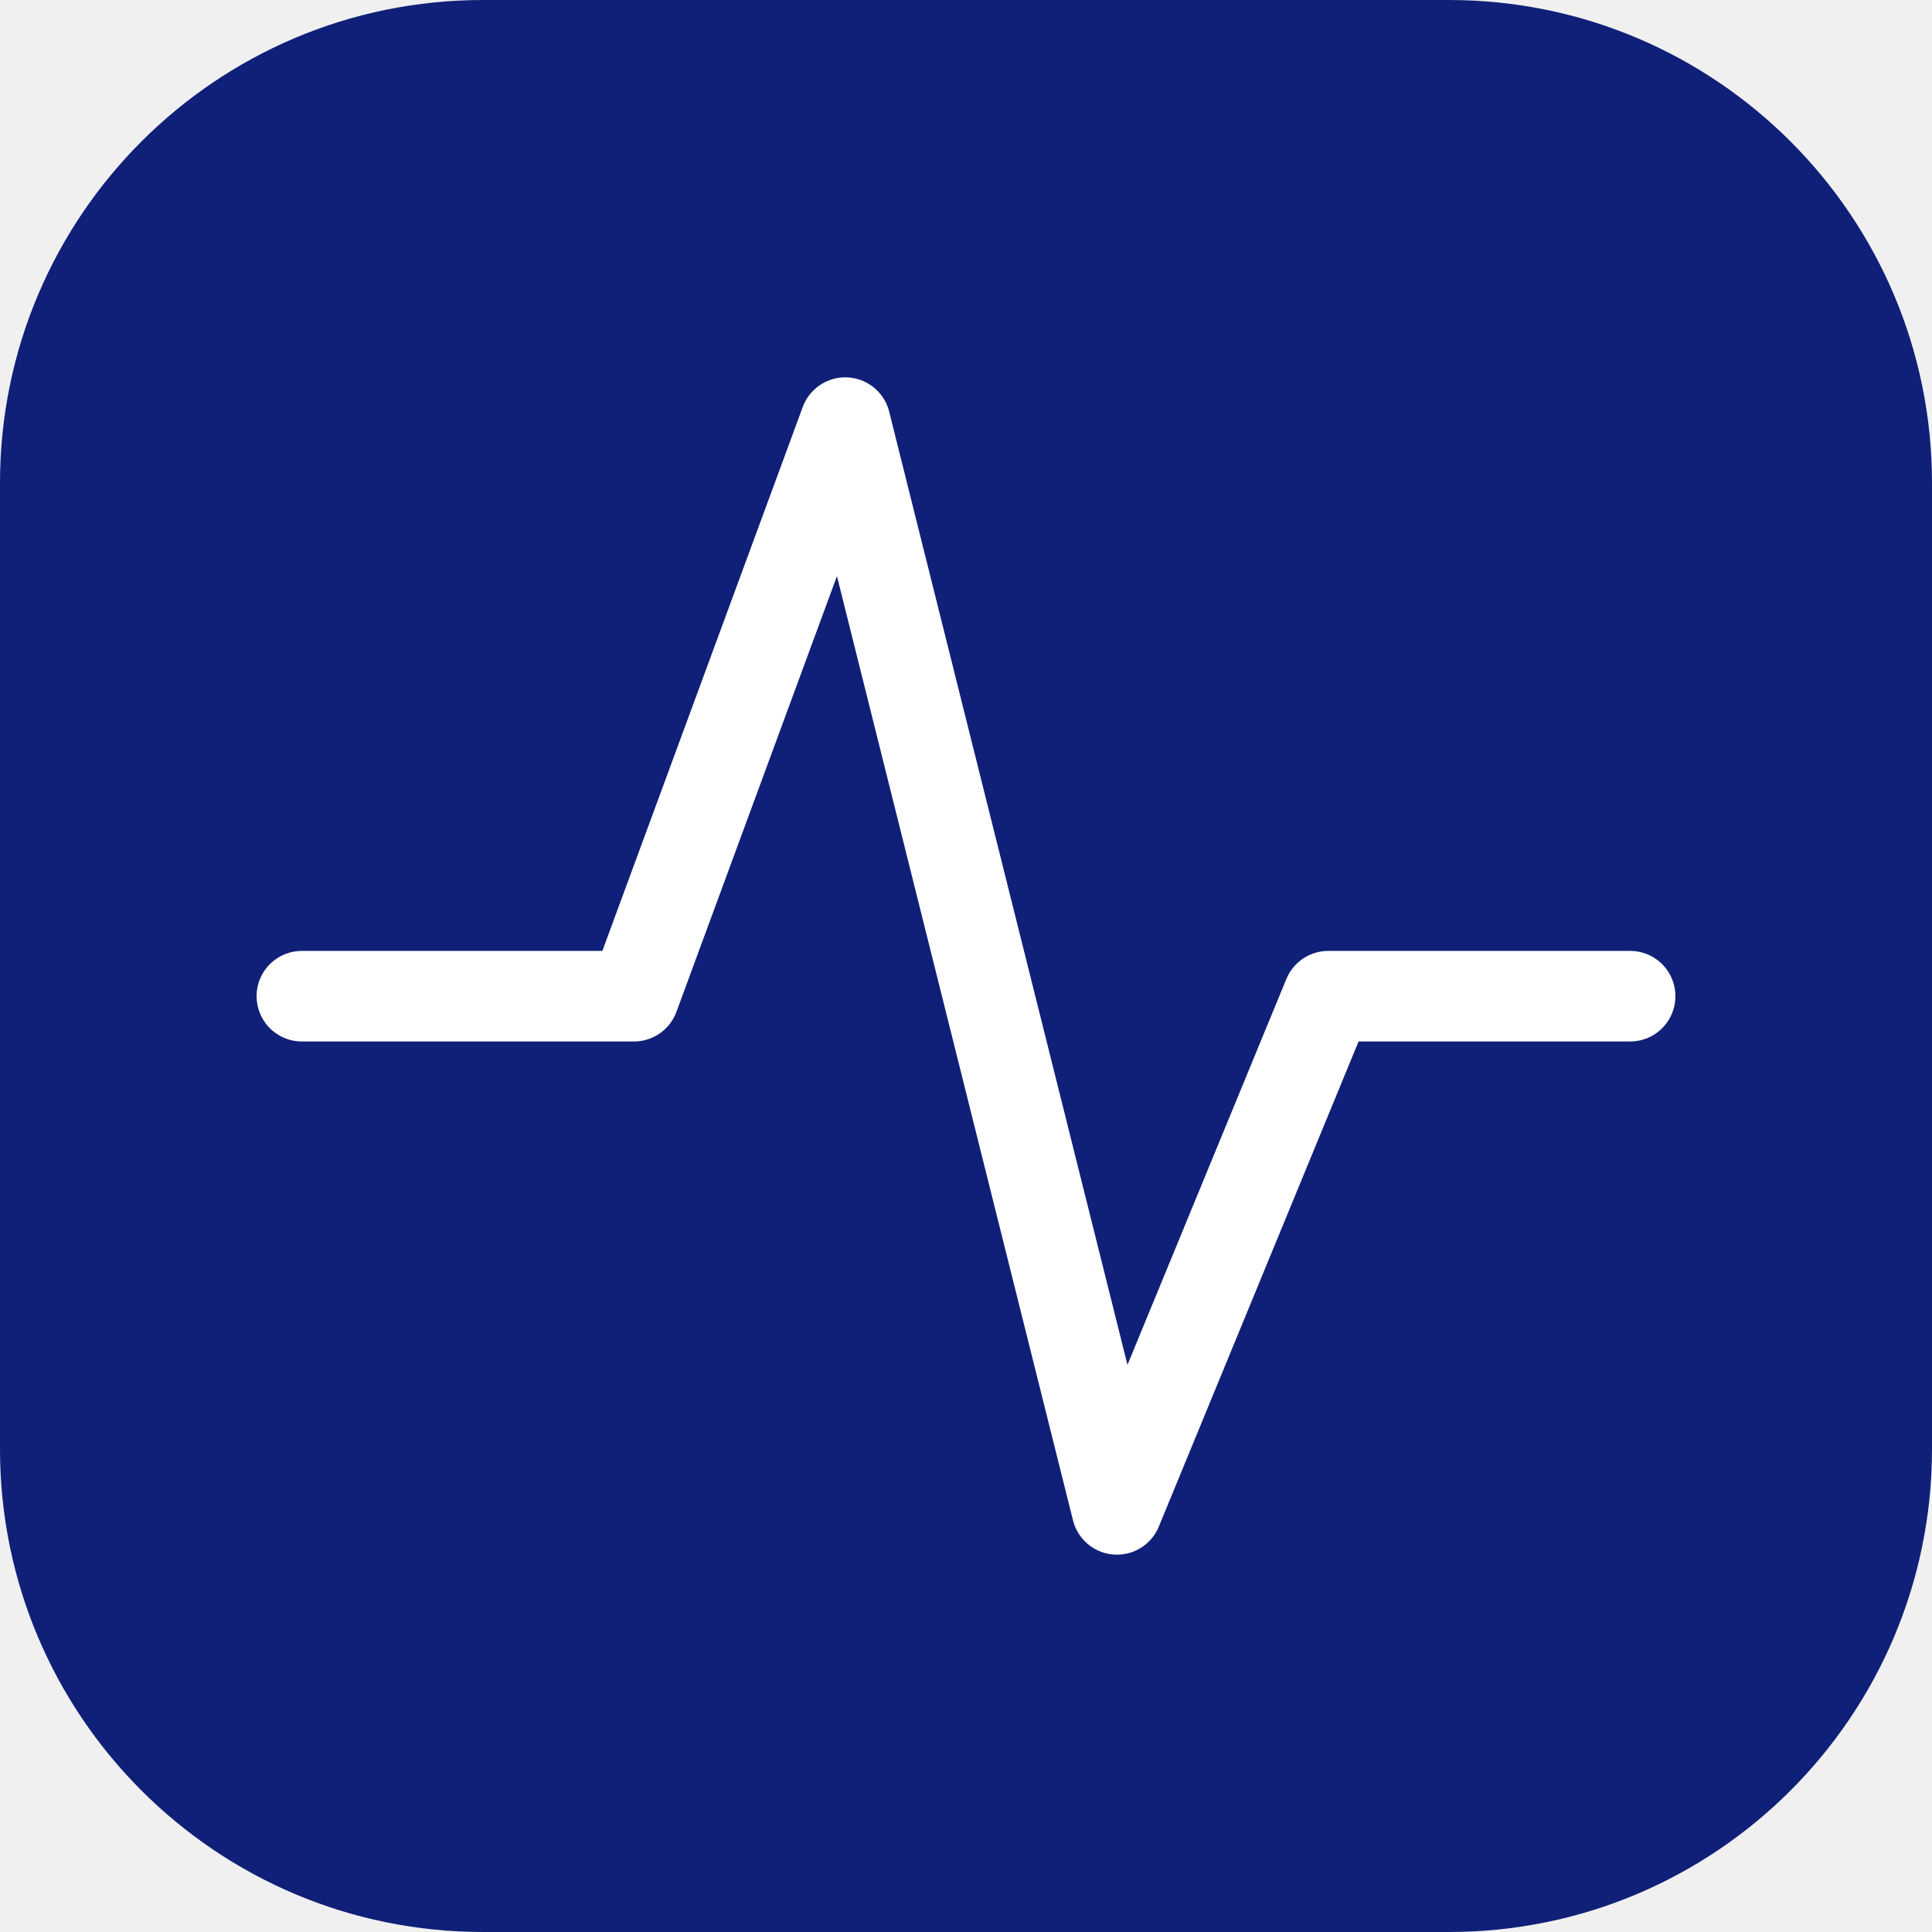
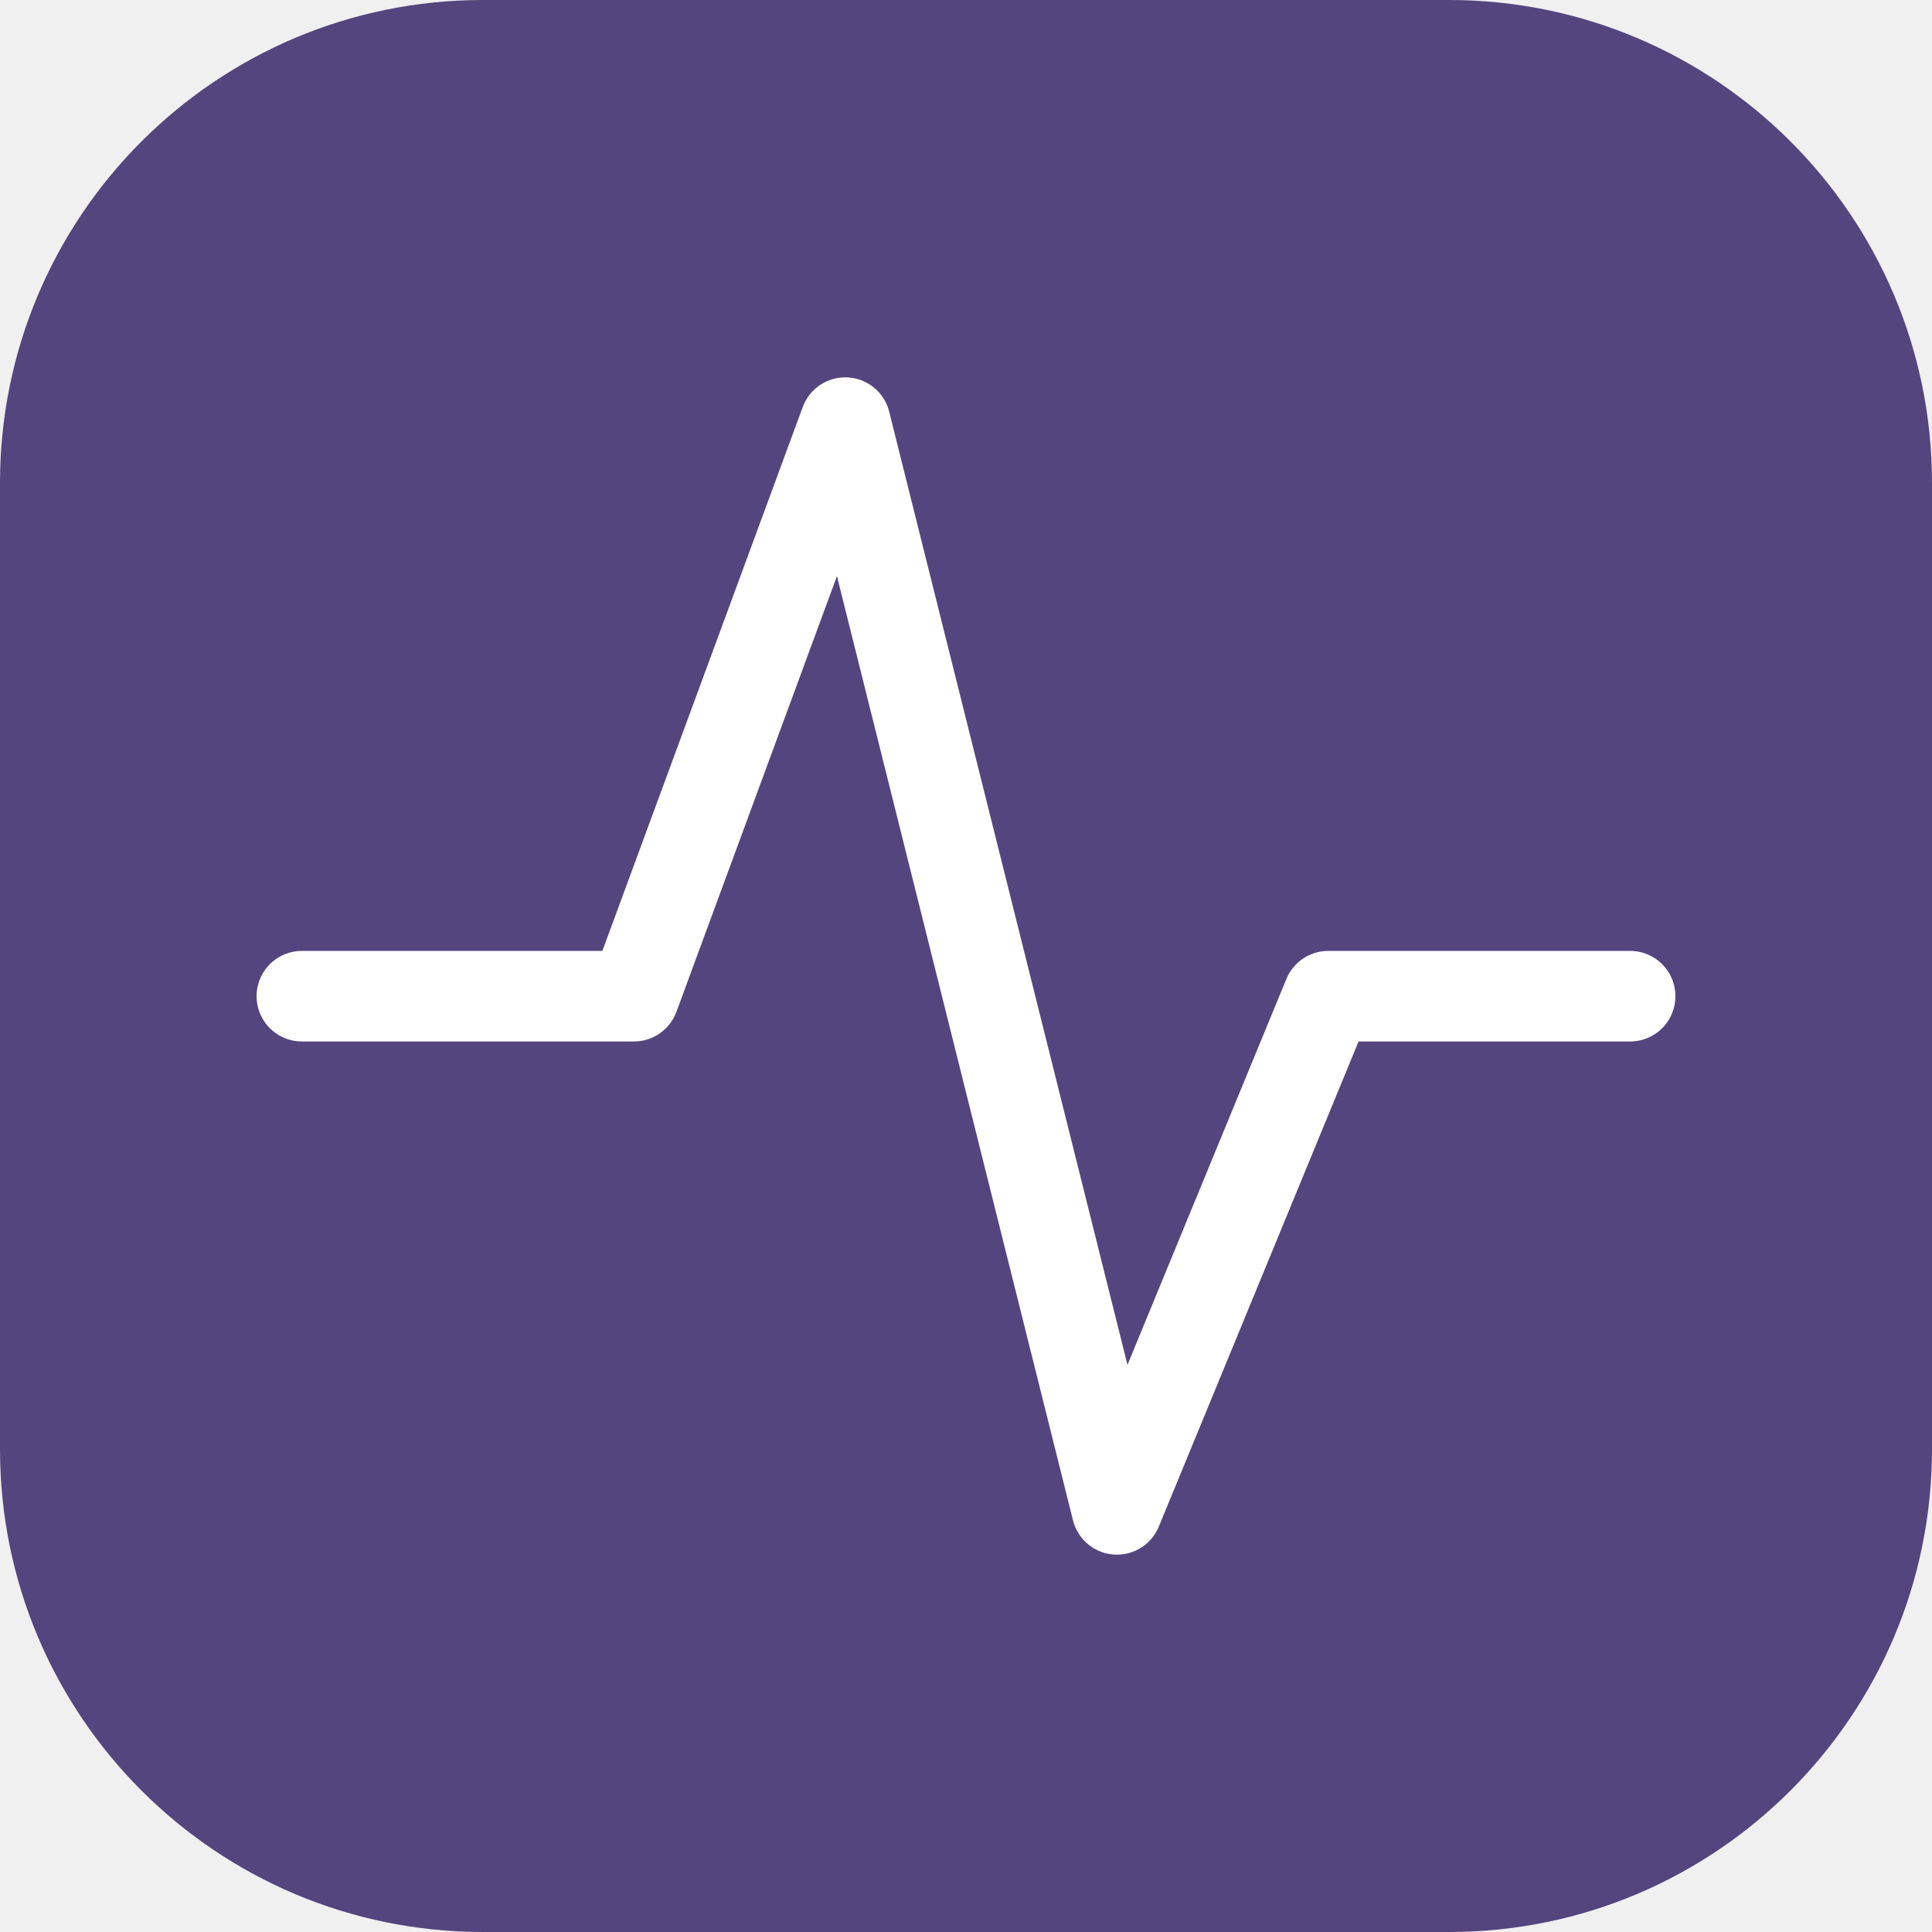
<svg xmlns="http://www.w3.org/2000/svg" viewBox="0 0 64 64">
-   <rect width="64" height="64" rx="16" fill="#102078" />
+   <rect width="64" height="64" rx="16" fill="#54457f" />
  <path d="M10 33h11l7-19 9 36 7-17h10" fill="none" stroke="#fff" stroke-width="3" stroke-linecap="round" stroke-linejoin="round" />
</svg>
